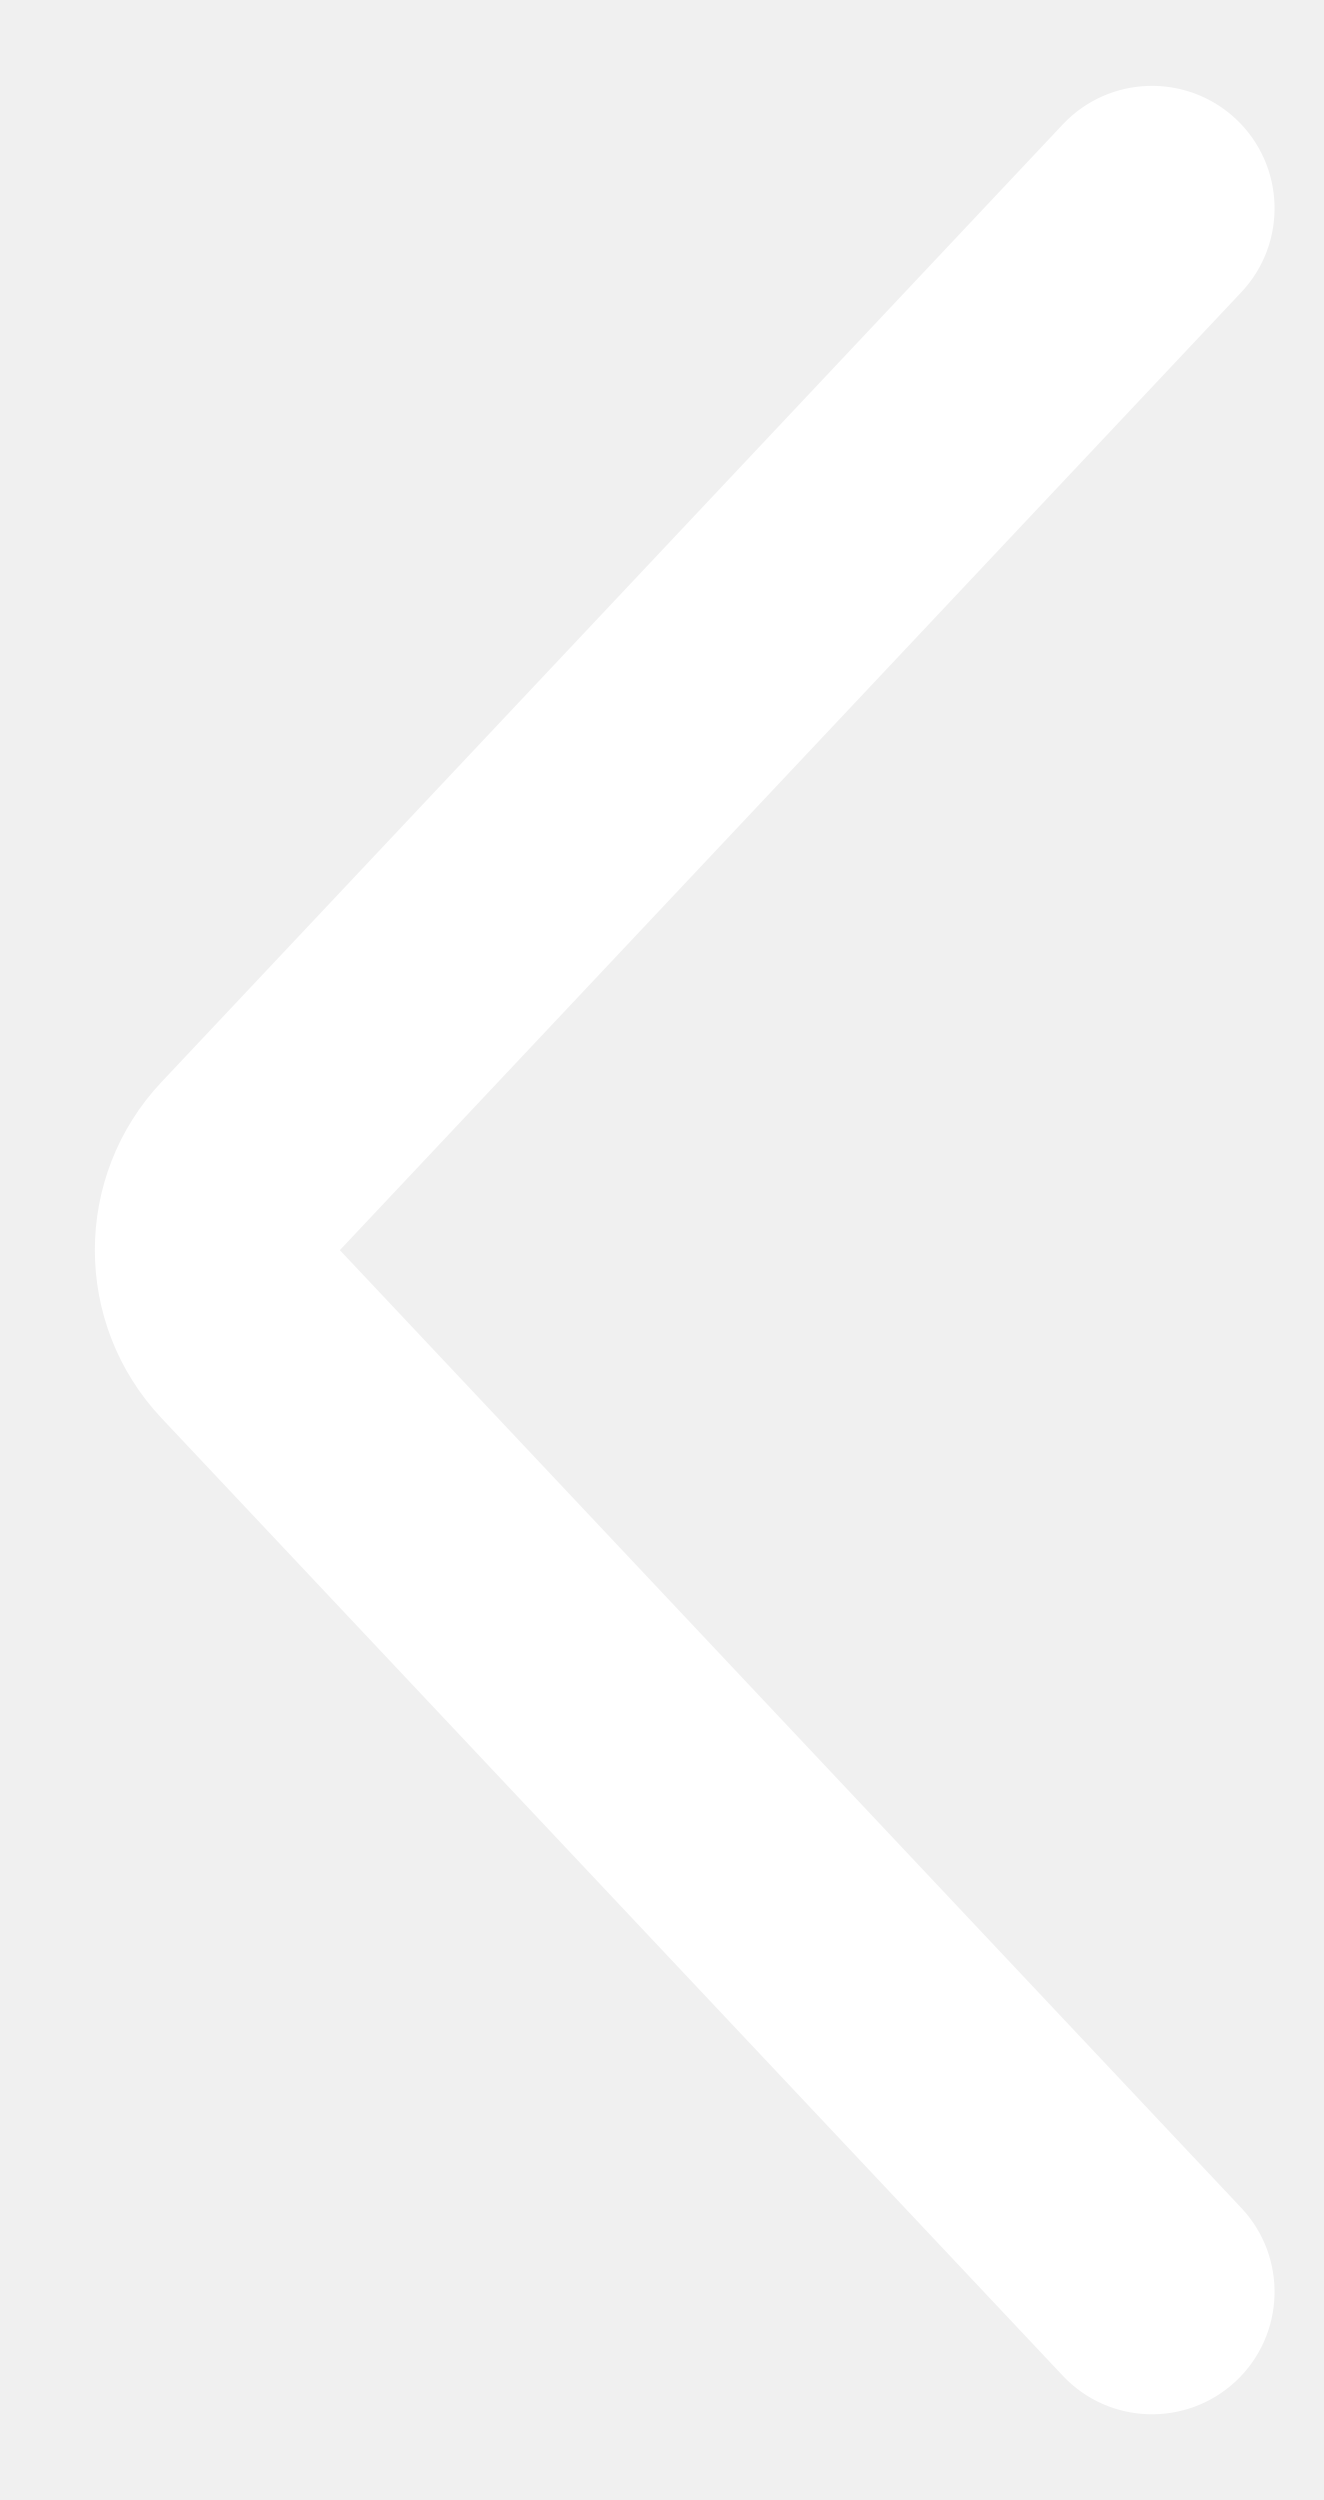
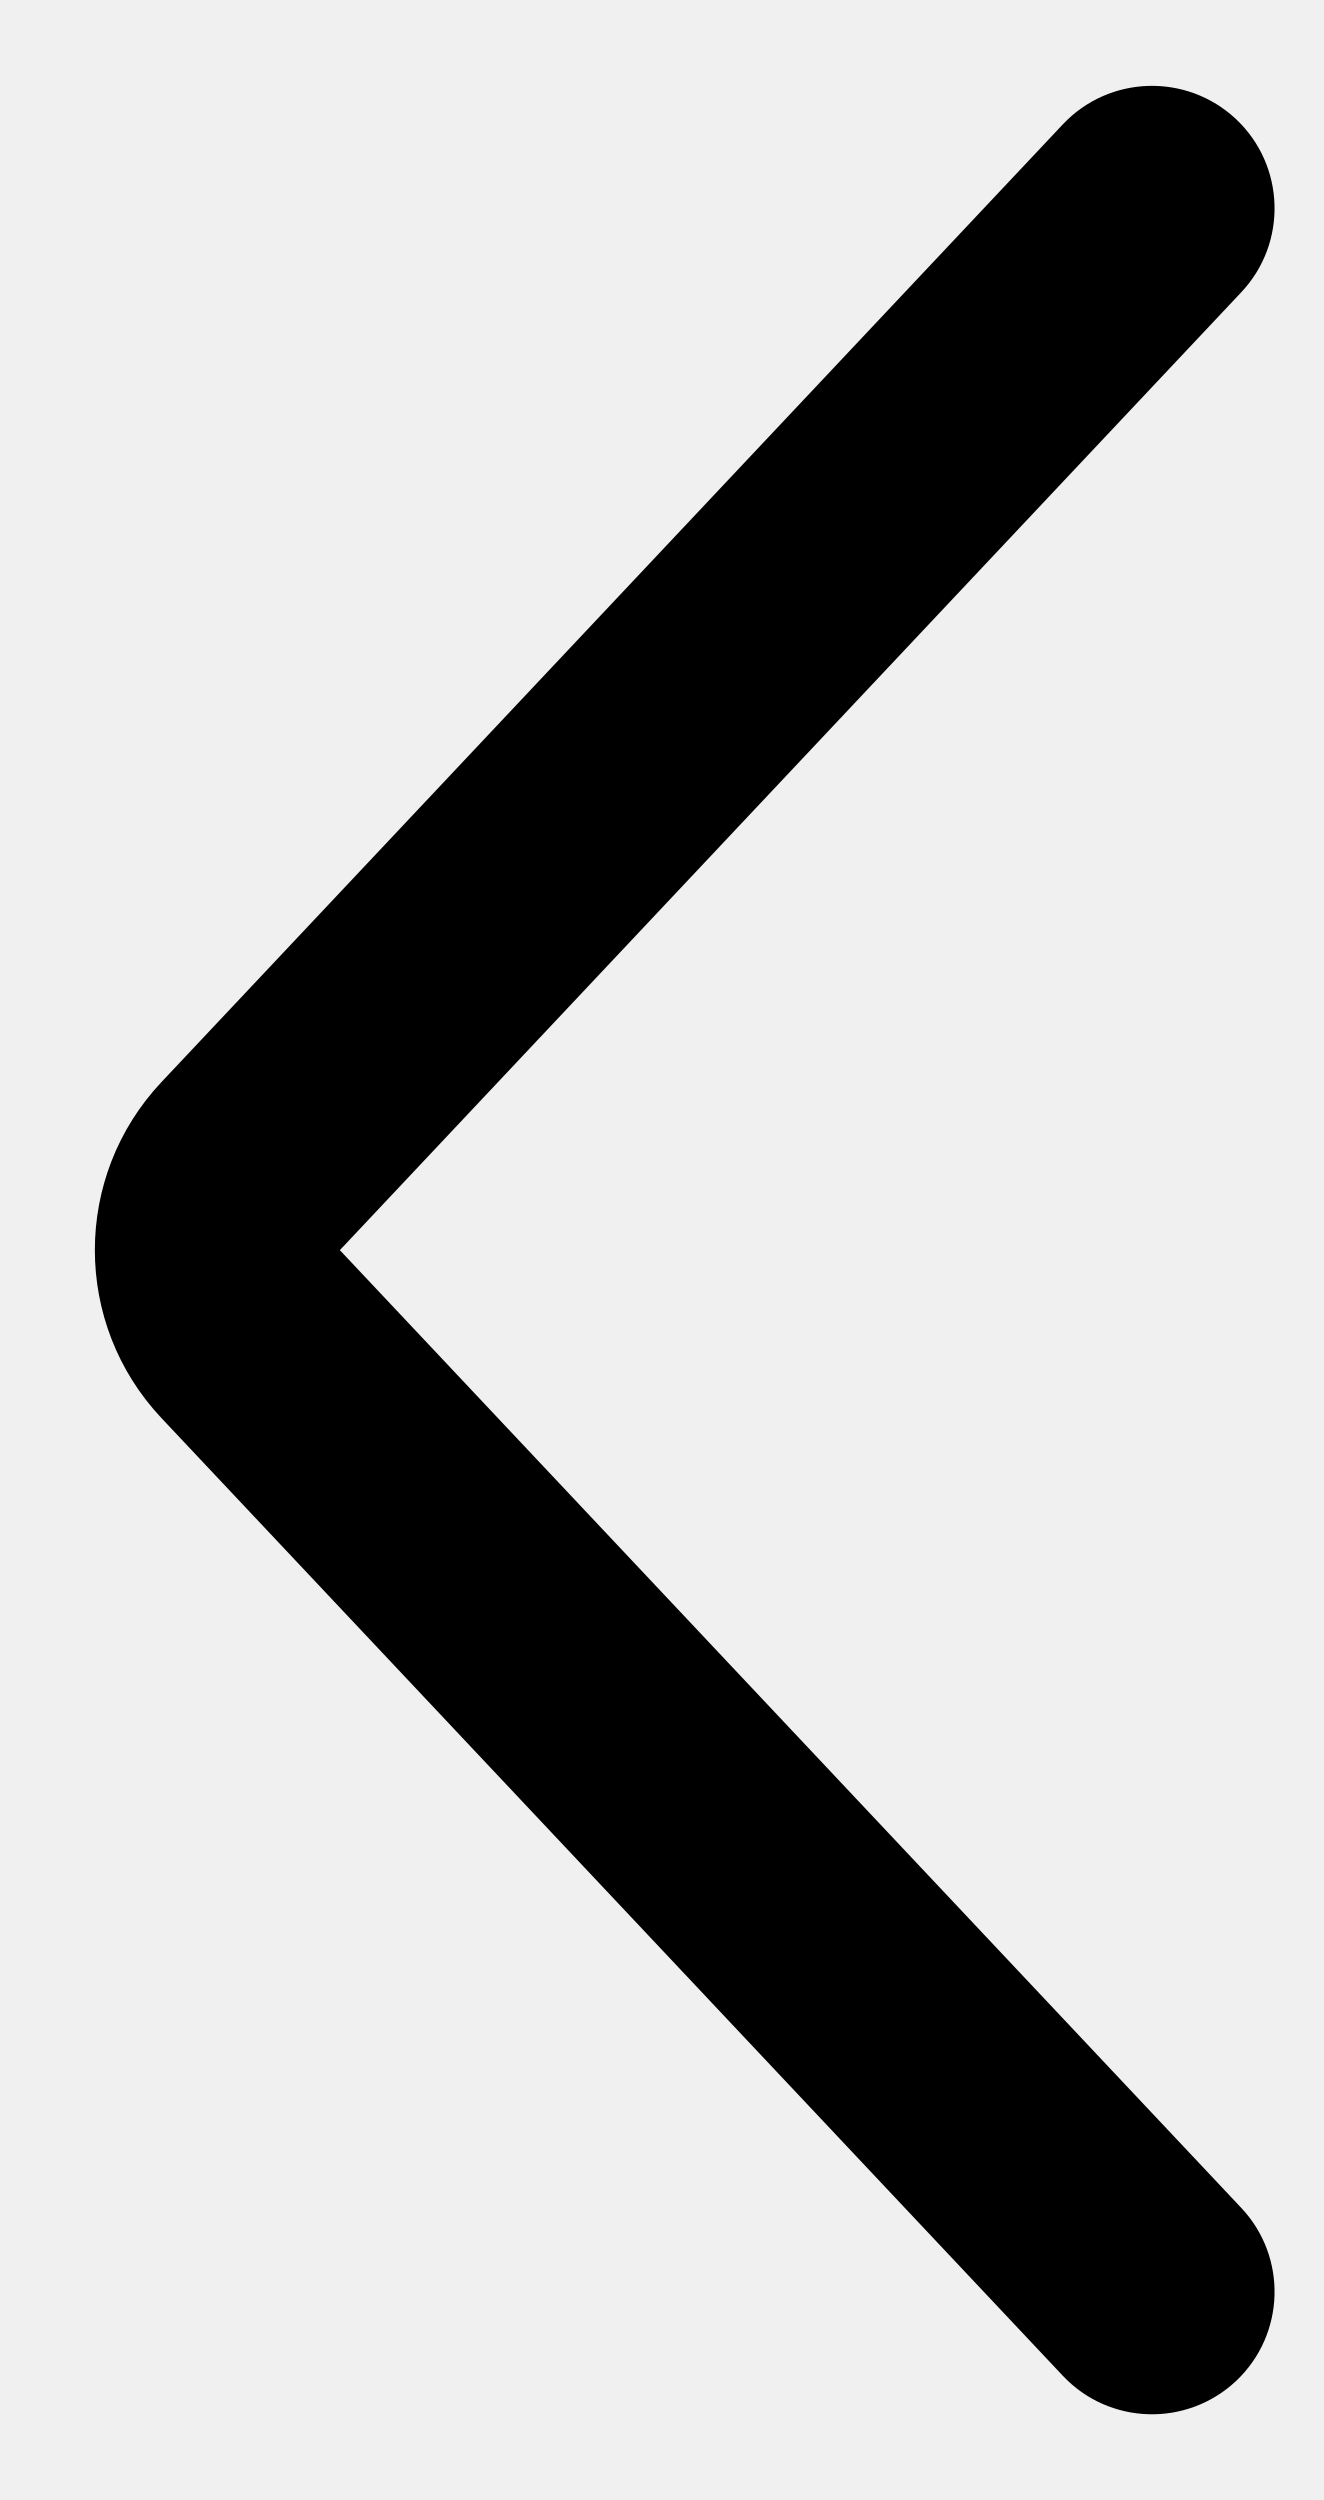
- <svg xmlns="http://www.w3.org/2000/svg" width="9" height="17" viewBox="0 0 9 17" fill="none">
-   <path d="M1.098 9.643C0.494 9.001 0.494 8 1.098 7.358L7.227 0.846C7.542 0.511 8.069 0.495 8.405 0.81C8.74 1.126 8.756 1.653 8.44 1.988L2.311 8.501L8.44 15.013C8.756 15.348 8.74 15.875 8.405 16.191C8.069 16.506 7.542 16.49 7.227 16.155L1.098 9.643Z" fill="white" />
+ <svg xmlns="http://www.w3.org/2000/svg" width="9" height="17" viewBox="0 0 9 17">
+   <path d="M1.098 9.643C0.494 9.001 0.494 8 1.098 7.358L7.227 0.846C7.542 0.511 8.069 0.495 8.405 0.81C8.74 1.126 8.756 1.653 8.44 1.988L2.311 8.501L8.44 15.013C8.756 15.348 8.74 15.875 8.405 16.191C8.069 16.506 7.542 16.49 7.227 16.155L1.098 9.643Z" />
</svg>
